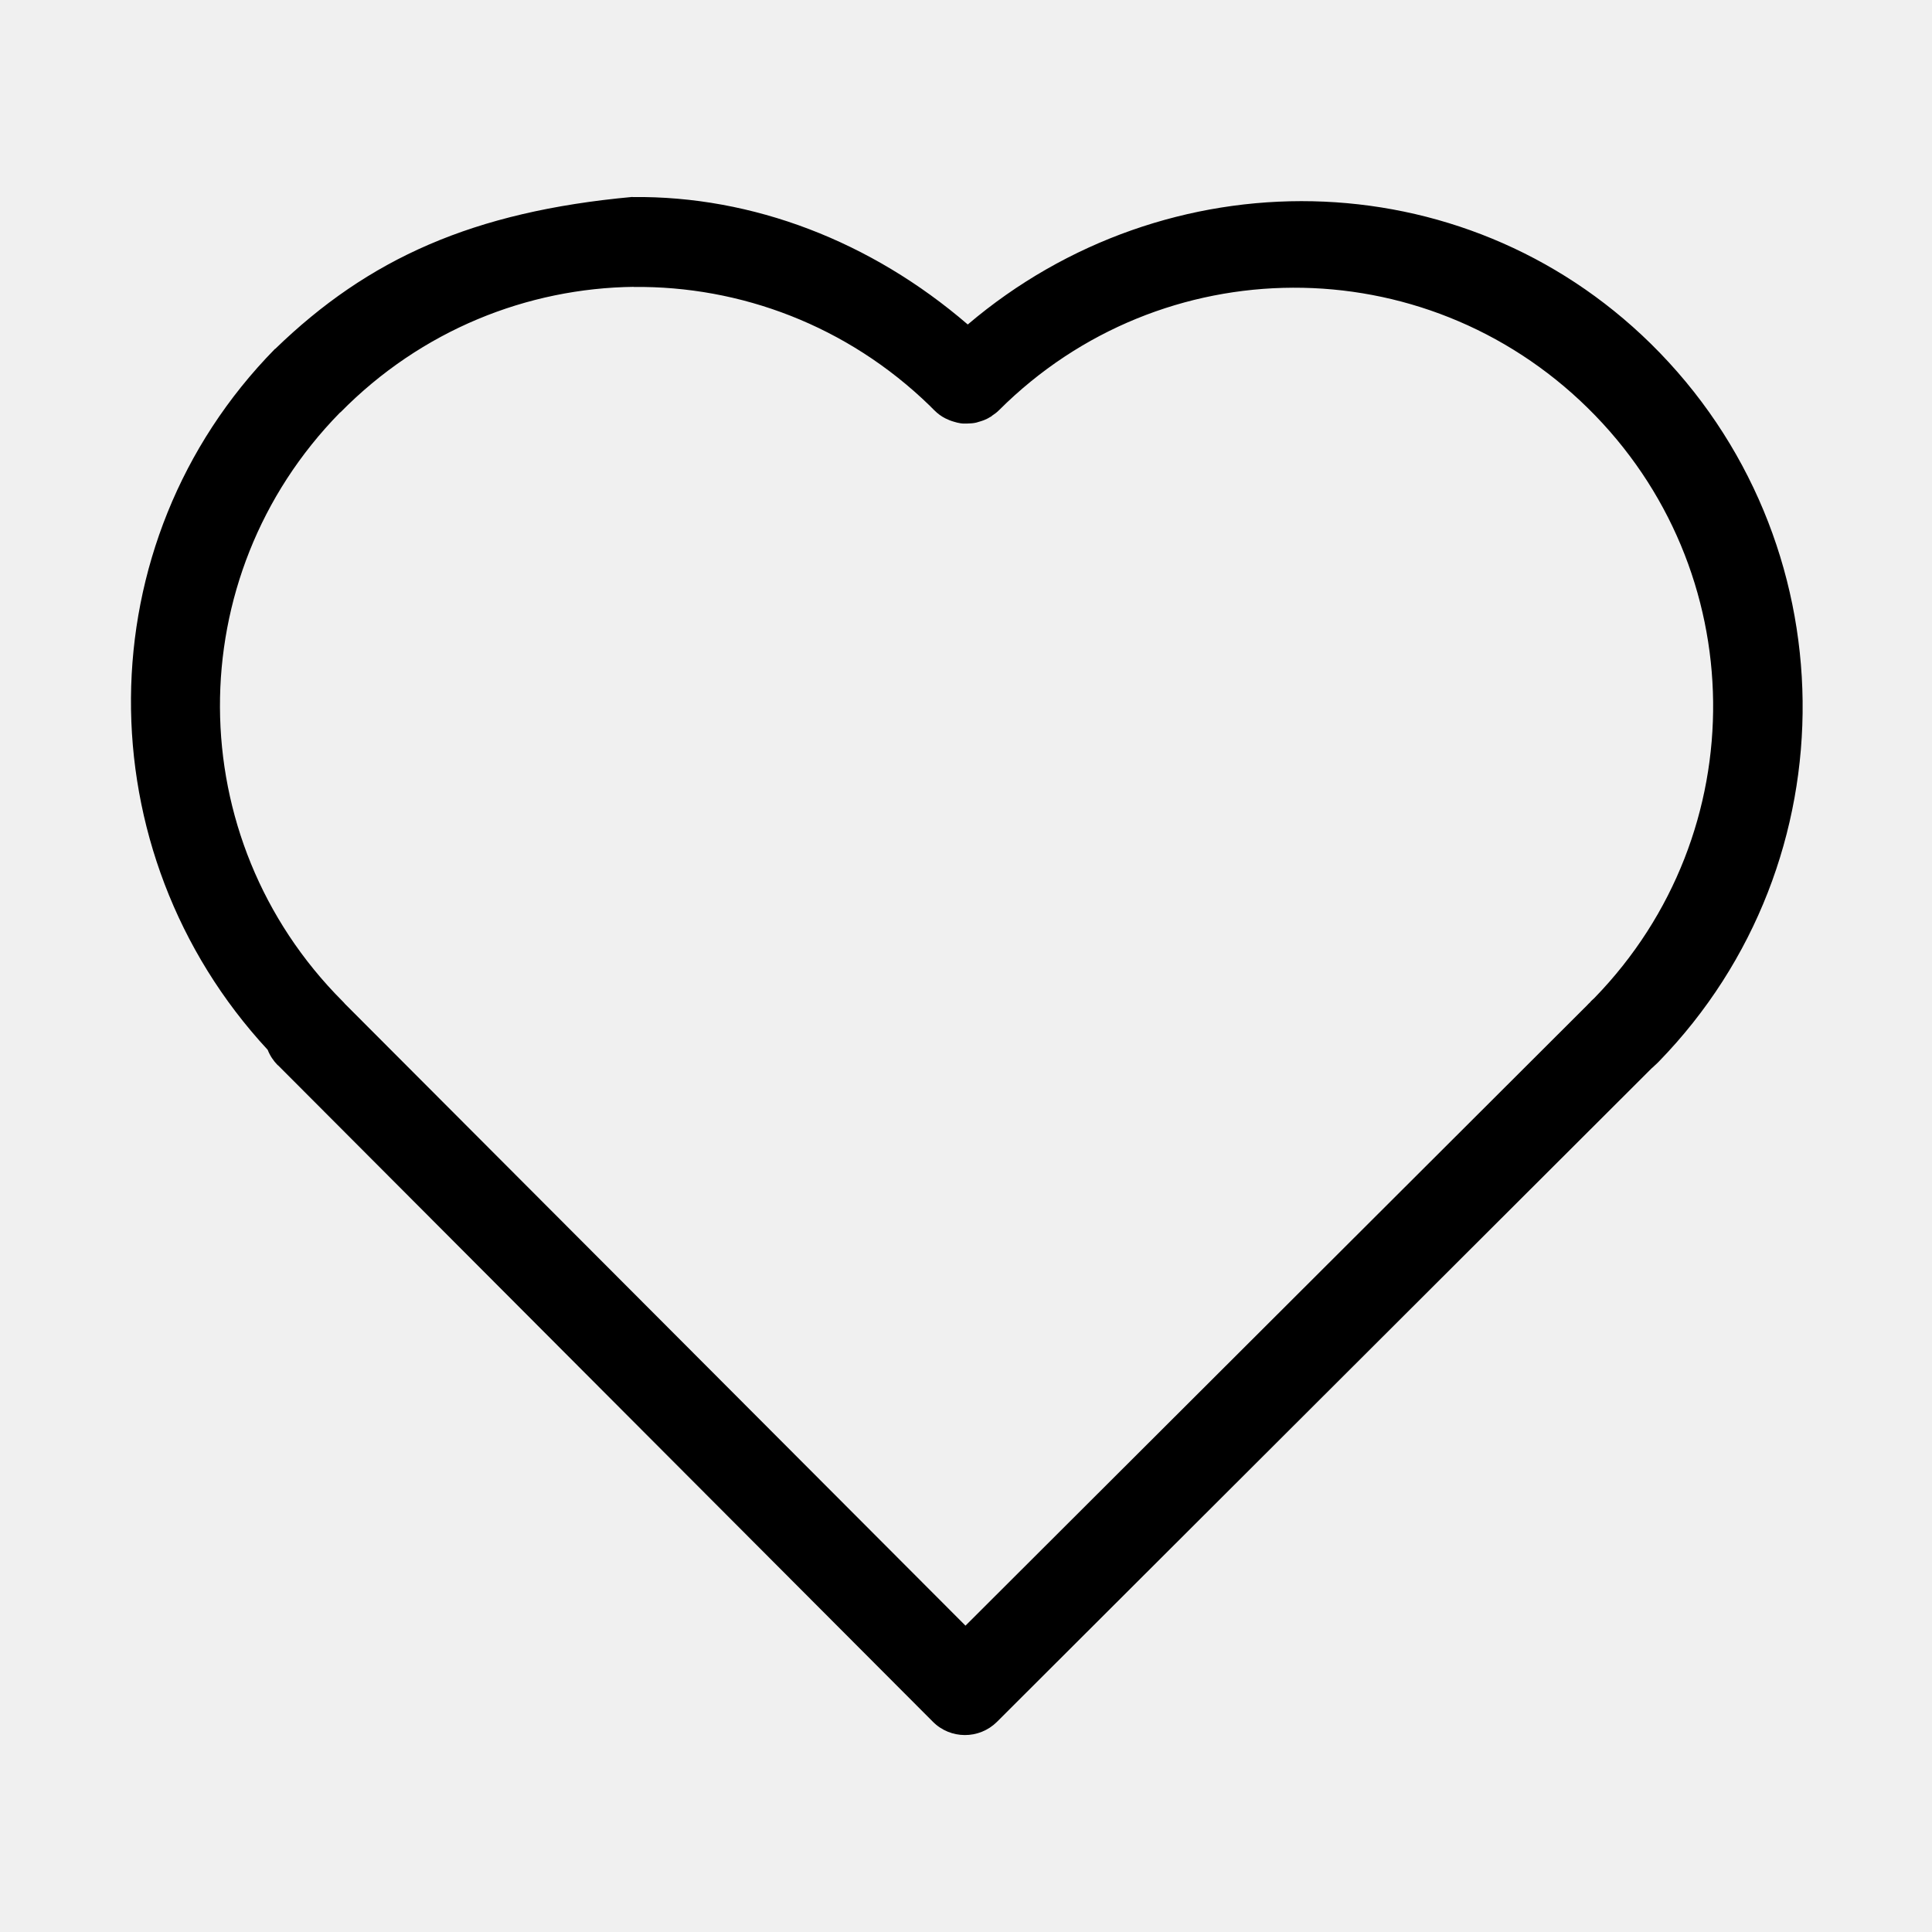
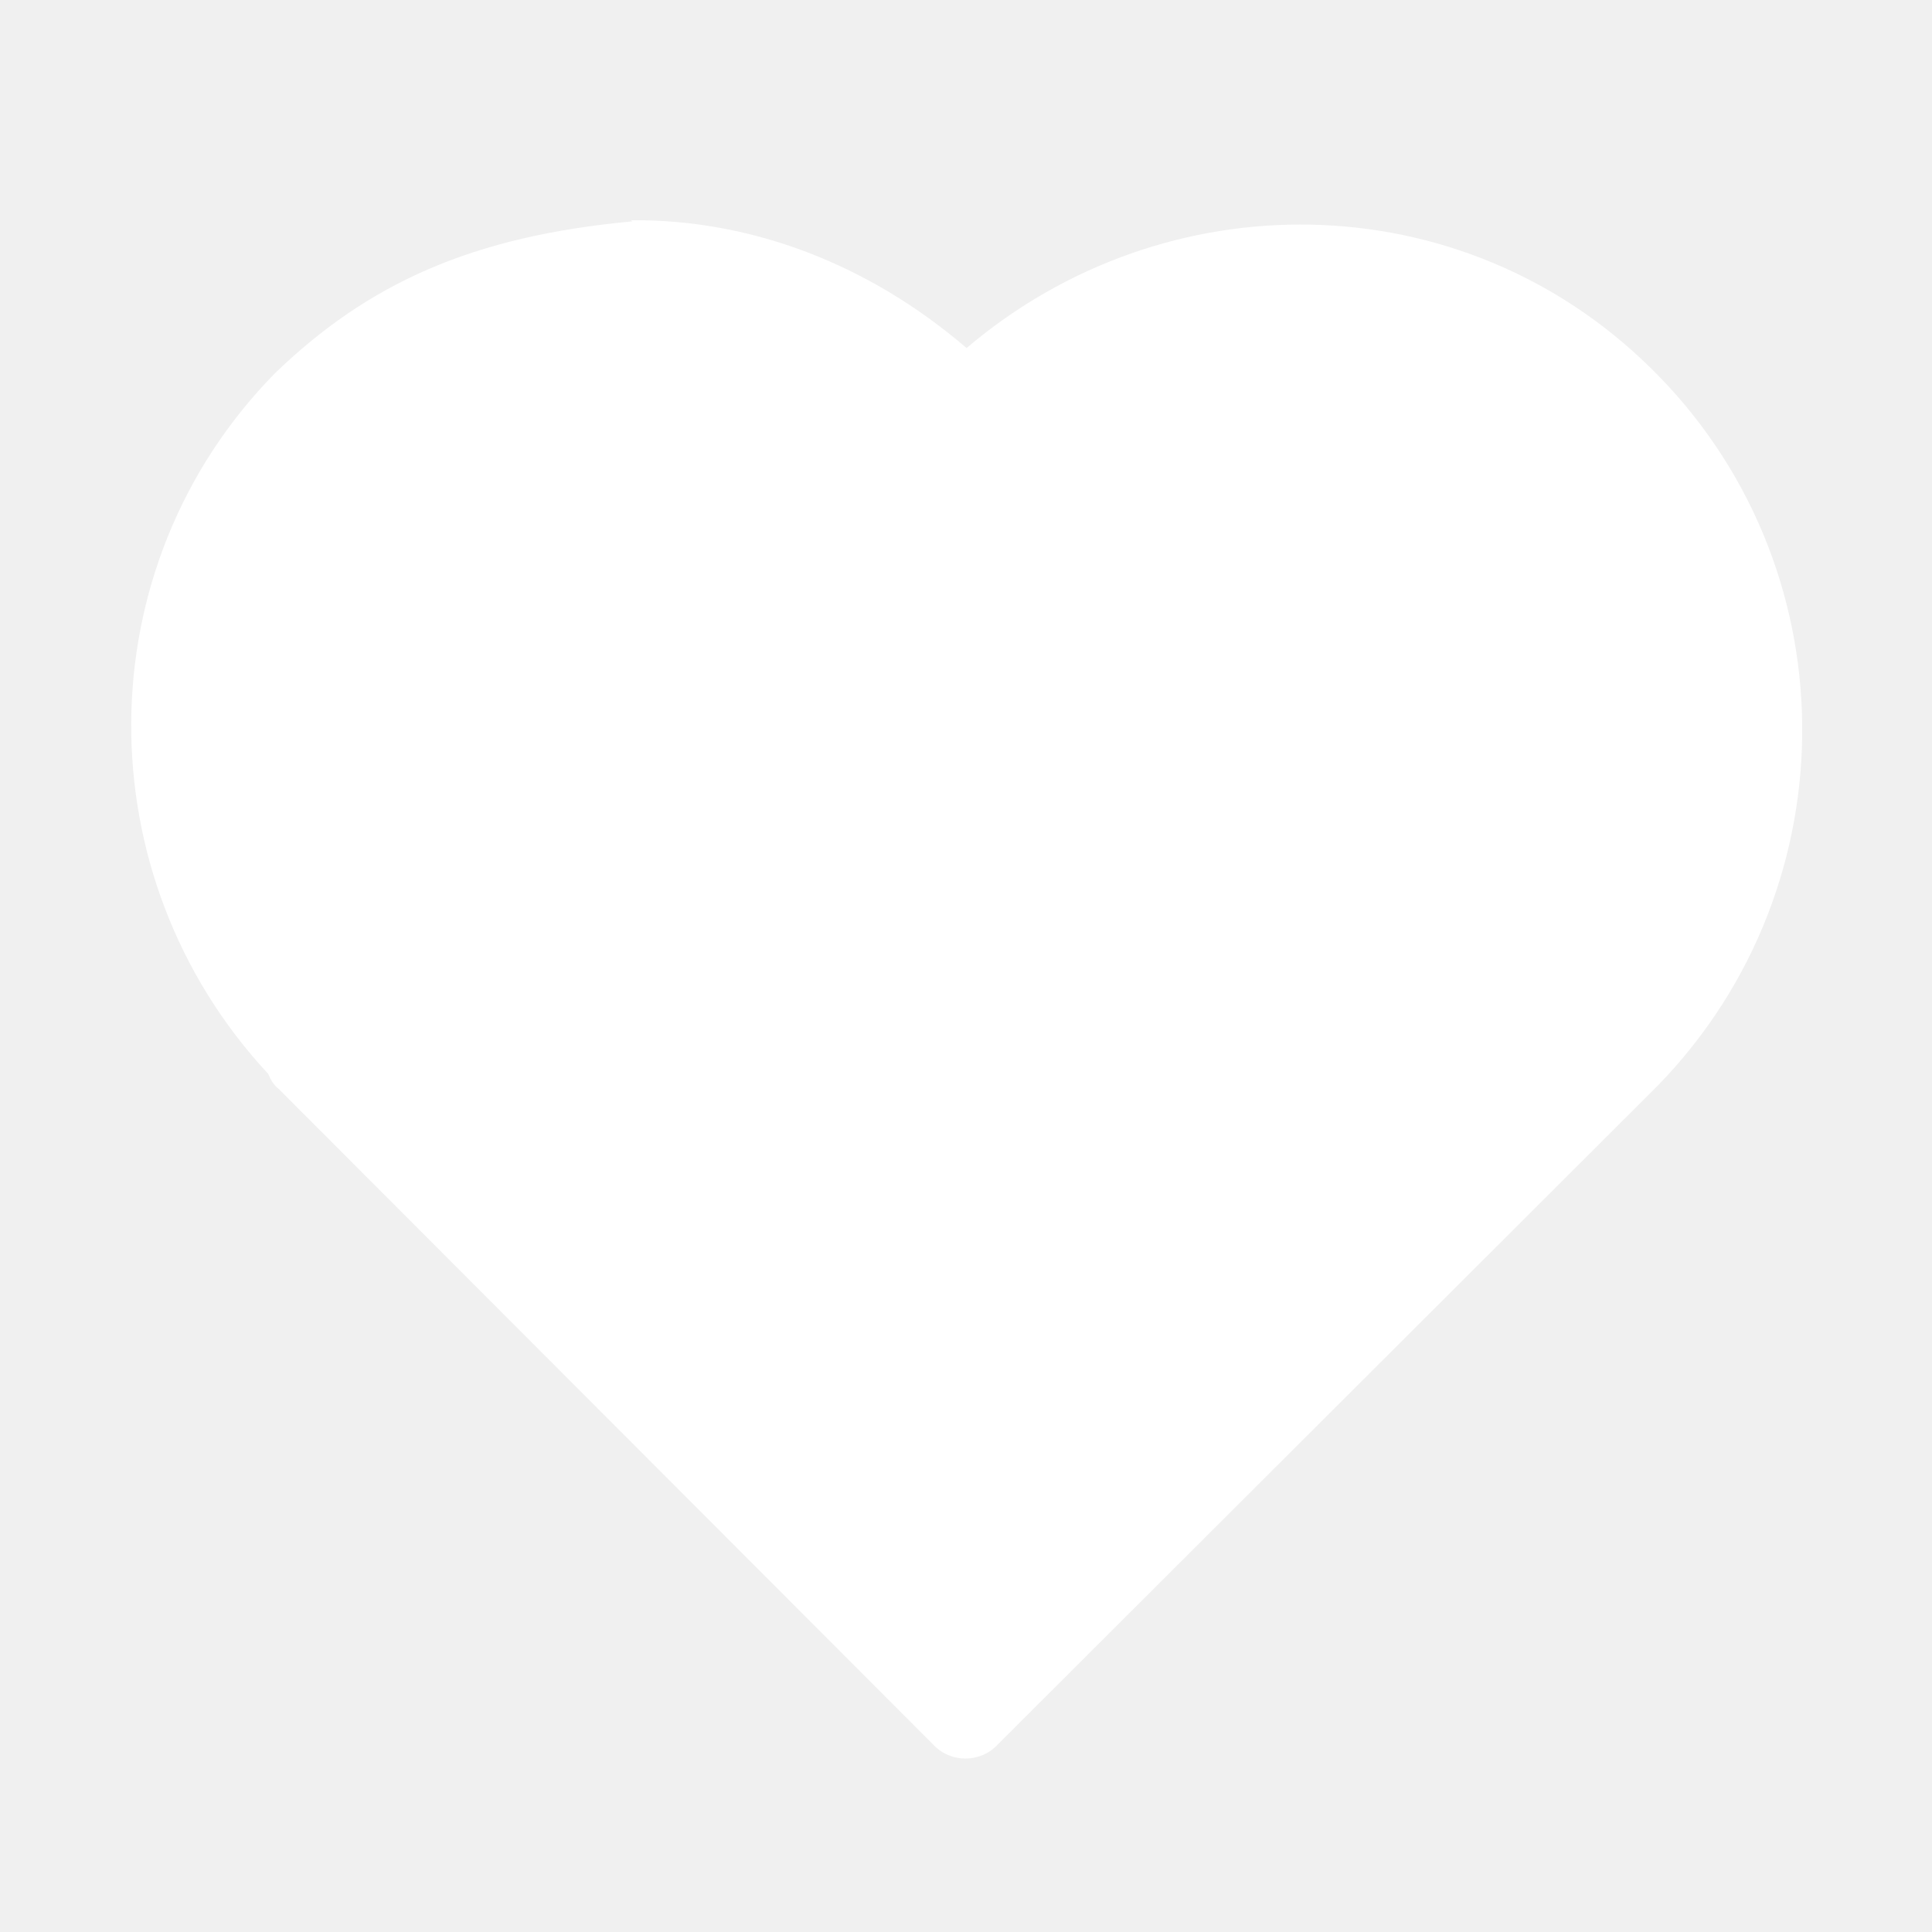
- <svg xmlns="http://www.w3.org/2000/svg" viewBox="0 0 16.933 16.933">
-   <path style="line-height:normal;font-variant-ligatures:normal;font-variant-position:normal;font-variant-caps:normal;font-variant-numeric:normal;font-variant-alternates:normal;font-feature-settings:normal;text-indent:0;text-align:start;text-decoration-line:none;text-decoration-style:solid;text-decoration-color:#000;text-transform:none;text-orientation:mixed;white-space:normal;shape-padding:0;isolation:auto;mix-blend-mode:normal;solid-color:#000;solid-opacity:1" d="M5.543 1.726c-1.397.128-2.315.541-3.131 1.332h-.002C.738 4.76.738 7.465 2.346 9.201c.02.051.05.096.088.135h.002l5.74 5.754c.154.155.405.156.561.002l5.74-5.73c.004-.004.009-.008.014-.012.002-.002.004-.004.006-.006.01-.009.02-.018.029-.027.004-.004.008-.008.012-.012 1.709-1.756 1.677-4.575-.07-6.293-1.656-1.626-4.247-1.646-5.986-.168-.847-.729-1.885-1.129-2.938-1.117zm.01.789c.935-.01 1.873.338 2.598 1.043.008.009.017.017.025.025.004.005.009.009.014.014.028.028.06.052.096.07.024.012.049.022.074.029.019.006.039.011.059.014.006.001.013.001.02.002a.398.398 0 00.039 0c.013-0.0.026-.001.039-.002.013-.001.026-.003.039-.006.007-.002.013-.004.02-.006.007-.002.013-.004.02-.006.006-.002.012-.004.018-.006.007-.002.013-.005.02-.008.006-.003.012-.005.018-.008.006-.003.012-.007.018-.01l.006-.004c.004-.002.008-.004.012-.006.001-.001.003-.003.004-.004.001-.001.001-.001.002-.002.022-.014.043-.03.062-.049 1.427-1.424 3.722-1.432 5.16-.019 1.442 1.417 1.468 3.72.059 5.17-.001.001-.001.001-.002.002-.009.009-.018.017-.027.025-.004.004-.008.009-.012.014-.008.007-.016.015-.023.023l-5.449 5.438-5.438-5.449c-.007-.009-.015-.017-.023-.025-1.422-1.426-1.432-3.718-.023-5.156.001-.001.003-.003.004-.004h.002c.709-.721 1.639-1.089 2.574-1.1z" color="#000" font-weight="400" font-family="sans-serif" overflow="visible" paint-order="fill markers stroke" />
+ <svg xmlns="http://www.w3.org/2000/svg" id="Lager_1" data-name="Lager 1" viewBox="0 0 16.93 16.93">
+   <defs>
+     <style>
+       .cls-1 {
+         fill: #fff;
+         stroke-width: 0px;
+       }
+     </style>
+   </defs>
+   <path class="cls-1" d="M5.54,1.94c-1.4.13-2.31.54-3.13,1.33h0c-1.67,1.7-1.67,4.41-.06,6.14.02.05.05.1.09.13h0l5.74,5.75c.15.16.41.16.56,0l5.74-5.73s0,0,.01-.01c0,0,0,0,0,0,0,0,.02-.02.03-.03,0,0,0,0,.01-.01,1.71-1.76,1.68-4.58-.07-6.29-1.66-1.63-4.25-1.65-5.99-.17-.85-.73-1.88-1.13-2.94-1.12h0ZM19539.44,19534.93c10786.67,0,19531-8744.33,19531-19531,.01,0,.03,0,.04,0,.01,0,.03,0,.04,0,0,0,.01,0,.02,0s.01,0,.02,0,.01,0,.02,0c0,0,.01,0,.02,0,0,0,.01,0,.02,0,0,0,.01,0,.02,0h0s0,0,.01,0c0,0,0,0,0,0h0s.04-.03.06-.05c1.43-1.42,3.72-1.43,5.16-.02,1.44,1.42,1.47,3.72.06,5.17,0,0,0,0,0,0,0,0-.02.02-.03.03,0,0,0,0-.01.01,0,0-.02.02-.02.02l-5.45,5.44-5.44-5.45s-.02-.02-.02-.03c-1.42-1.43-1.43-3.72-.02-5.16,0,0,0,0,0,0h0c.71-.72,1.64-1.09,2.57-1.1" />
</svg>
